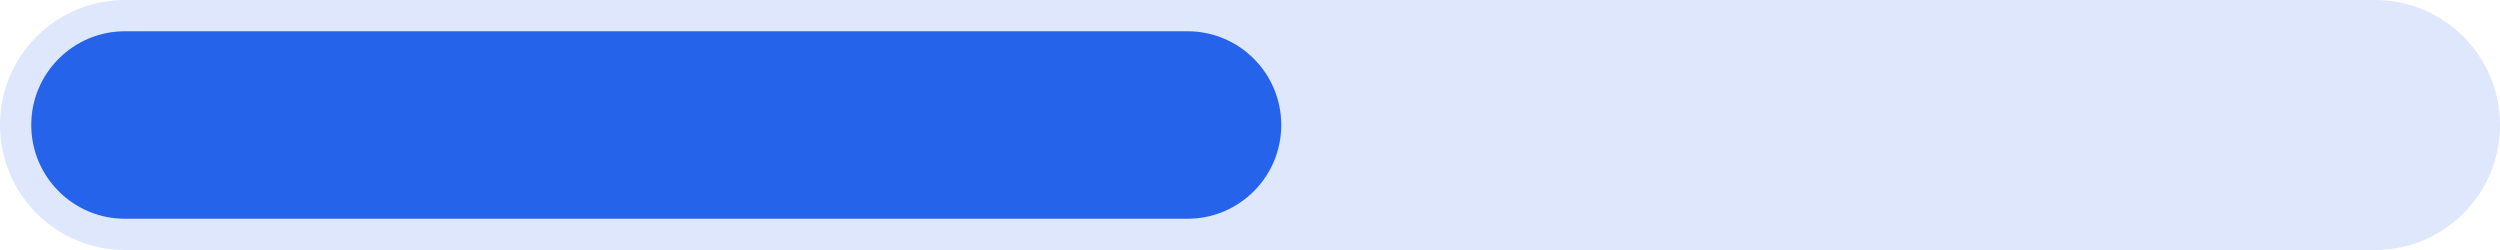
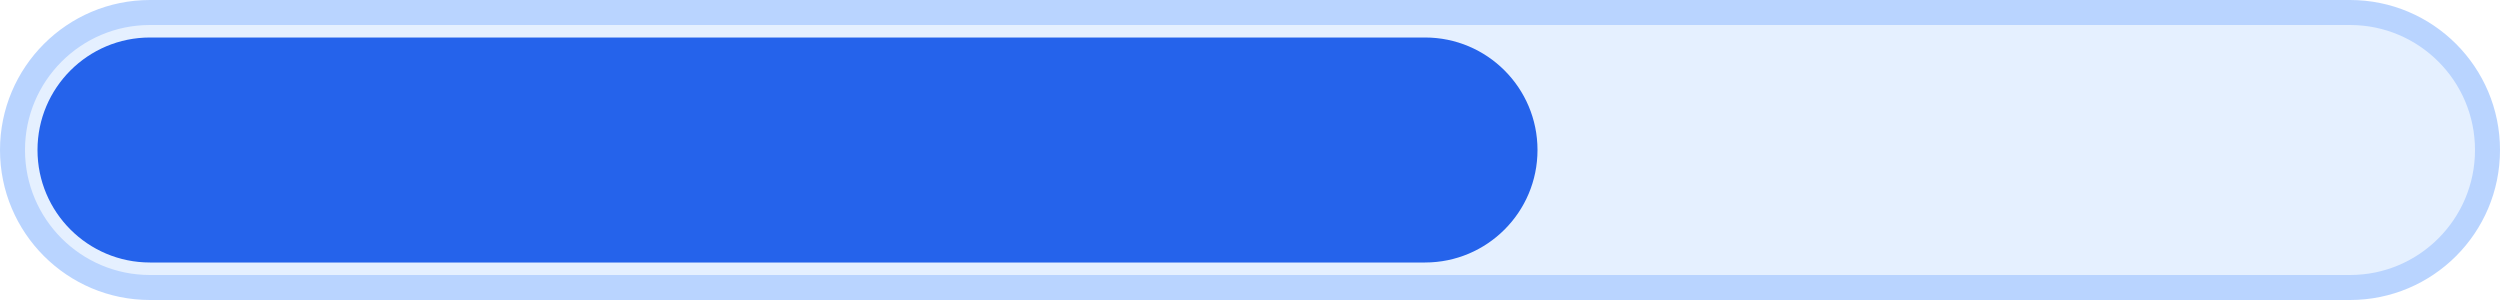
- <svg xmlns="http://www.w3.org/2000/svg" width="160" height="16" viewBox="0 0 160 16">
-   <rect x="0" y="0" width="160" height="16" rx="8" fill="rgba(37,99,235,0.15)" />
-   <rect x="2" y="2" width="80" height="12" rx="6" fill="#2563EB" />
+ <svg xmlns="http://www.w3.org/2000/svg" width="200" height="24" viewBox="0 0 200 24" role="img" aria-label="Score bar">
+   <rect x="1" y="1" width="198" height="22" rx="11" fill="#E5F0FF" stroke="#B9D4FF" stroke-width="2" />
+   <rect x="3" y="3" width="120" height="18" rx="9" fill="#2563EB" />
</svg>
